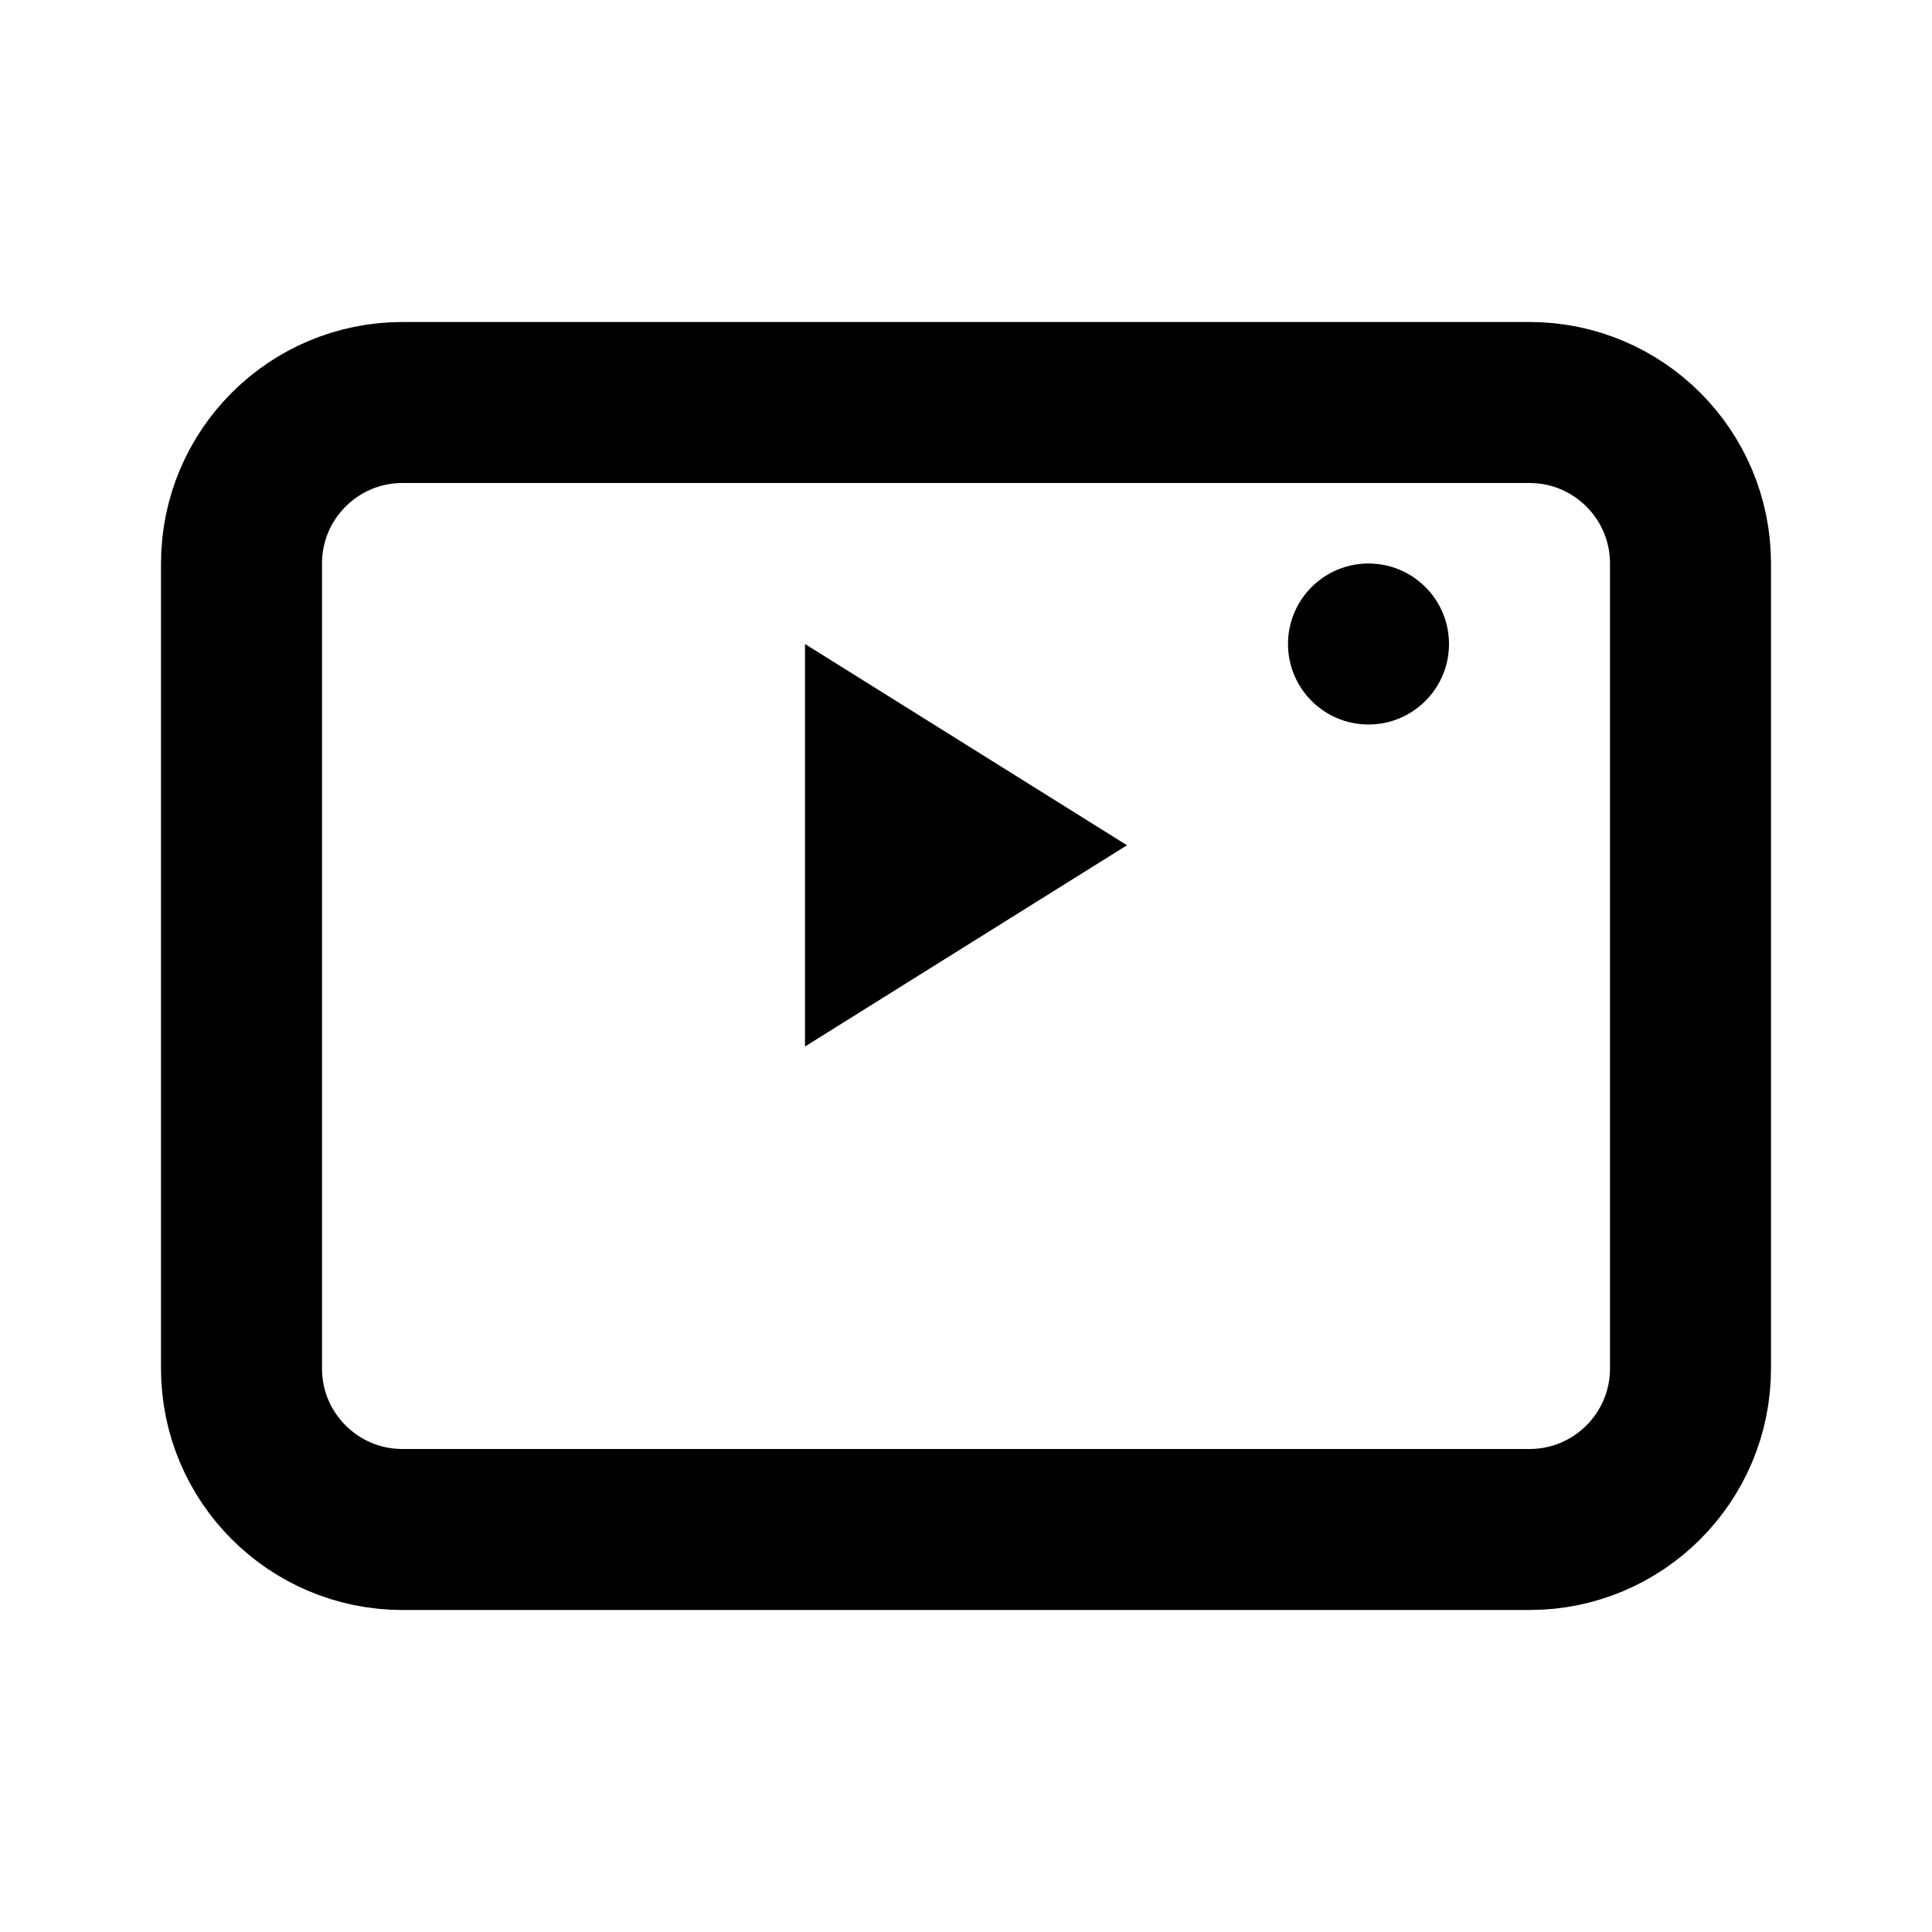
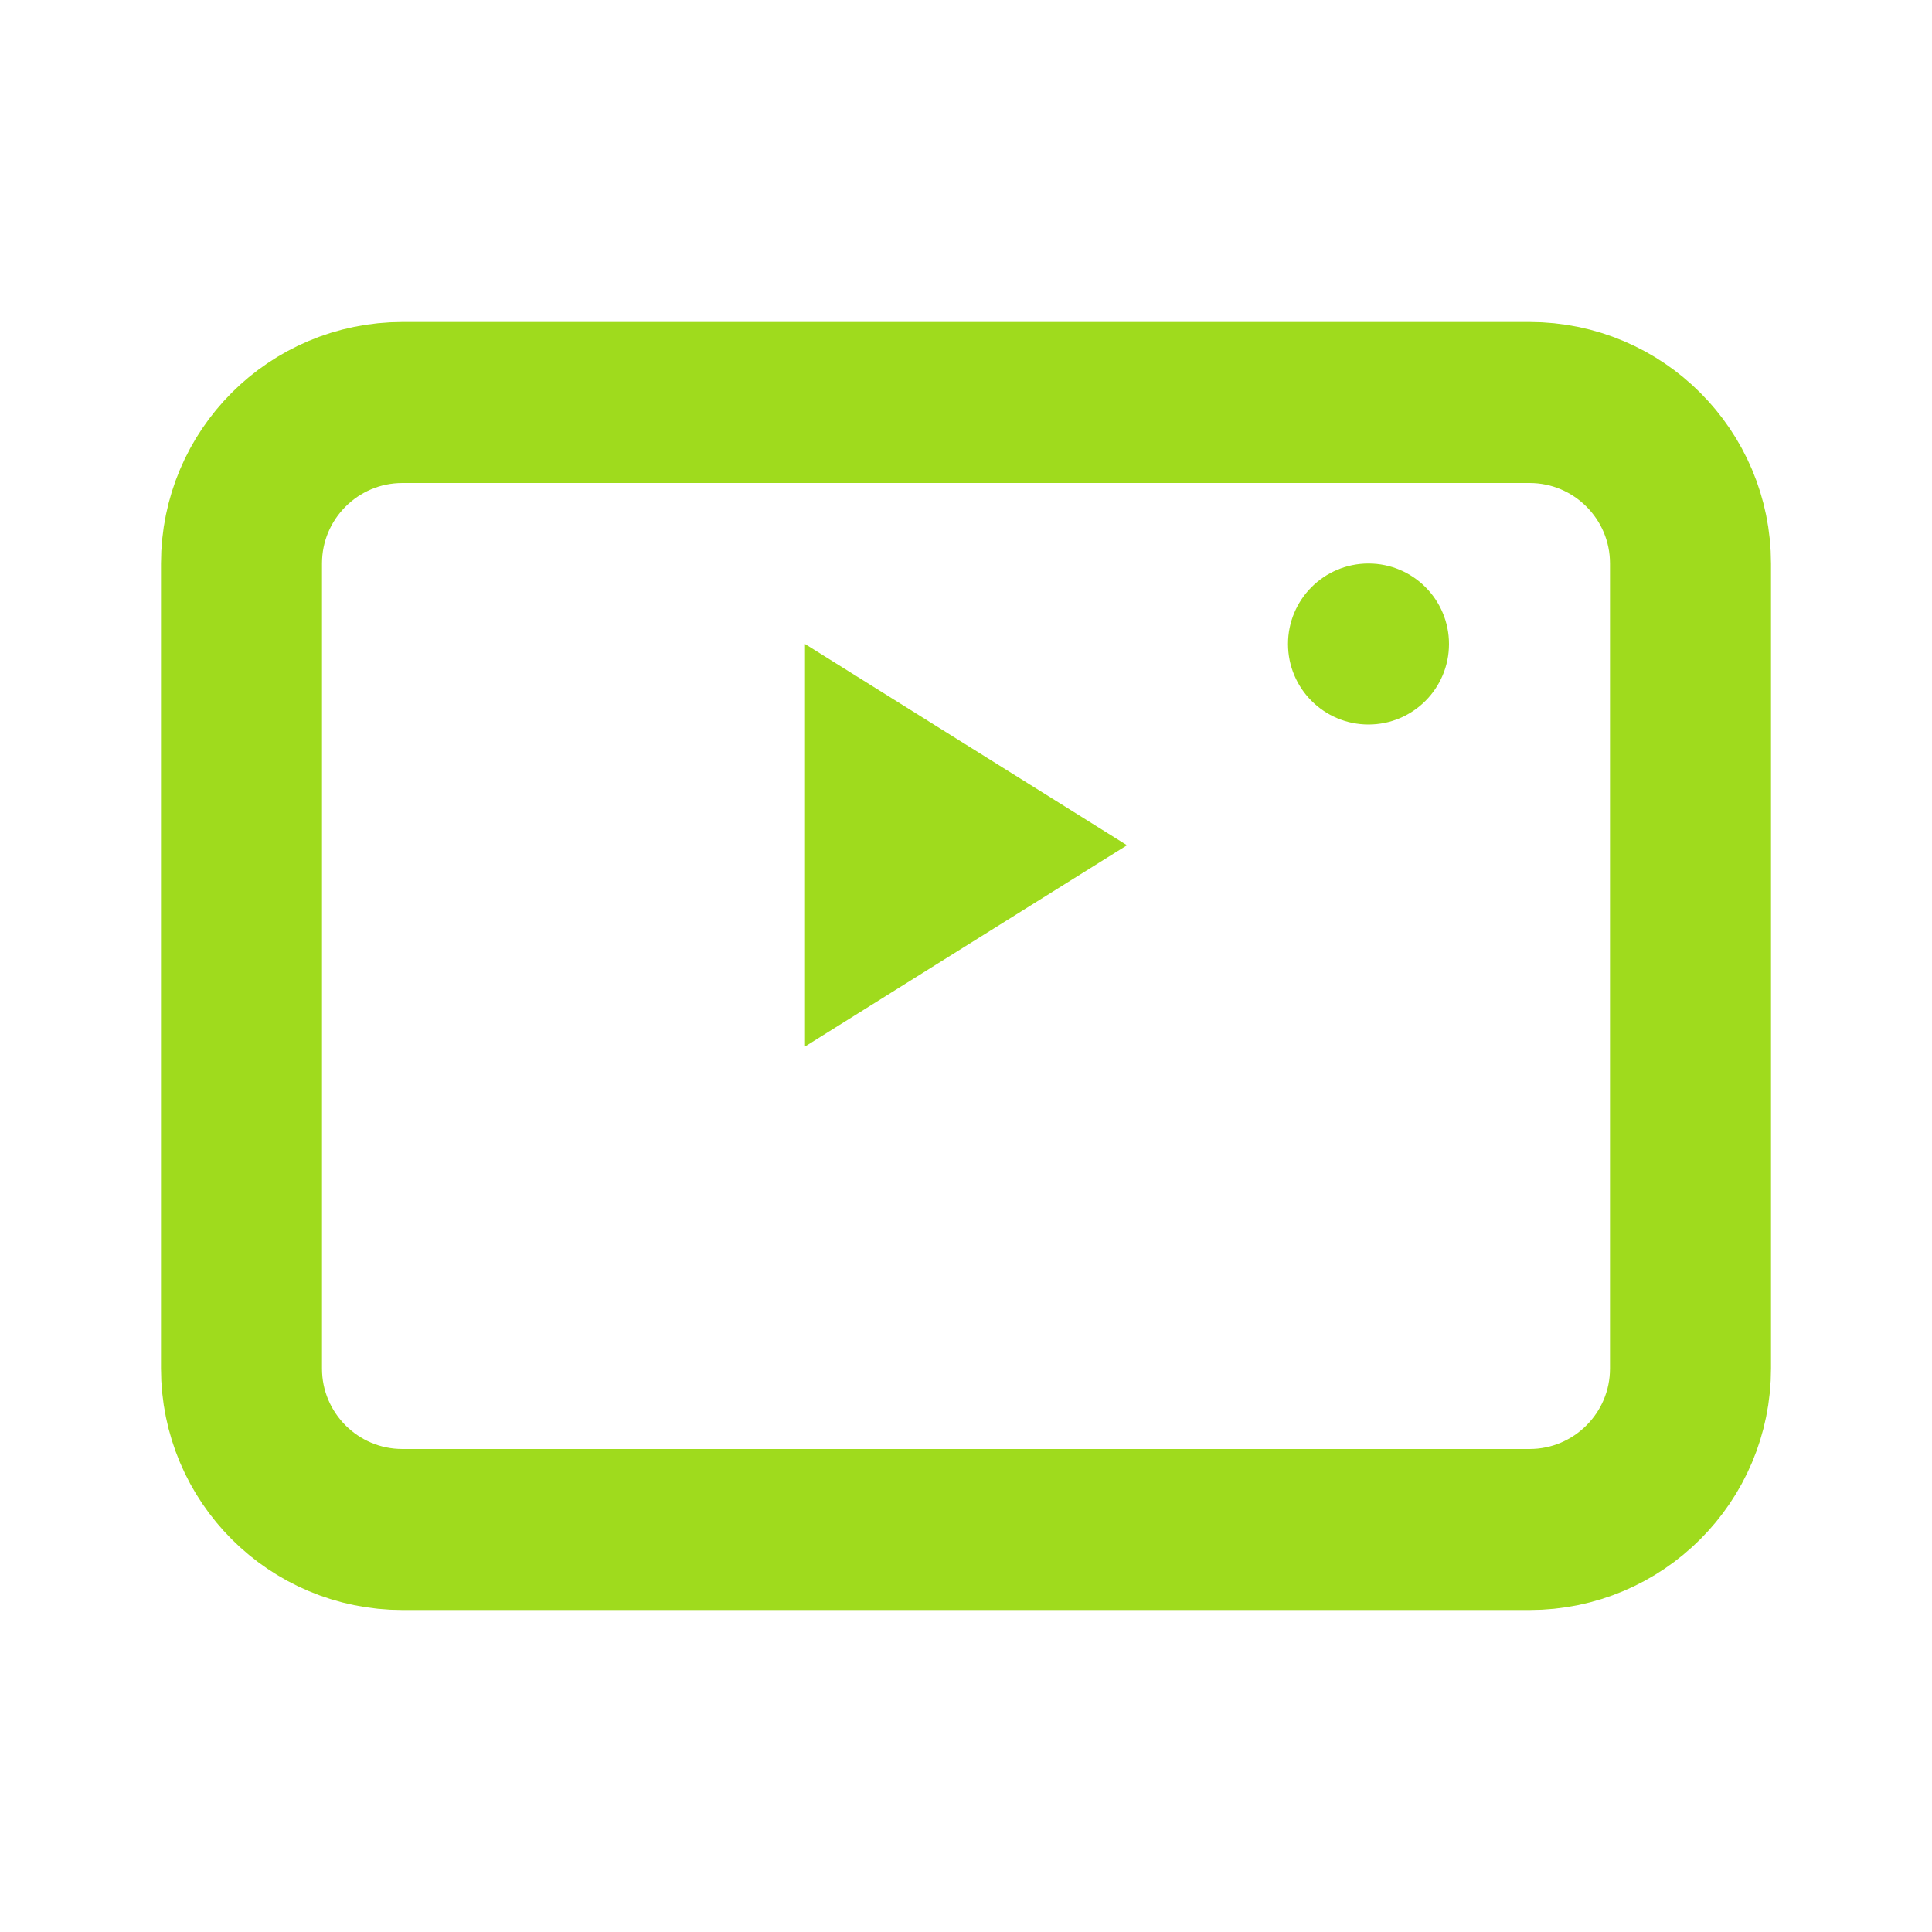
<svg xmlns="http://www.w3.org/2000/svg" width="24" height="24" viewBox="0 0 24 24" fill="none">
-   <rect x="3" y="5" width="18" height="14" rx="2" stroke="currentColor" stroke-width="2" />
-   <path d="M10 8l4 2.5L10 13V8z" fill="currentColor" />
-   <circle cx="17" cy="8" r="1" fill="currentColor" />
+   <rect x="3" y="5" width="18" height="14" rx="2" stroke="#9FDB1D" stroke-width="2" />
+   <path d="M10 8l4 2.5L10 13V8z" fill="#9FDB1D" />
+   <circle cx="17" cy="8" r="1" fill="#9FDB1D" />
</svg>
